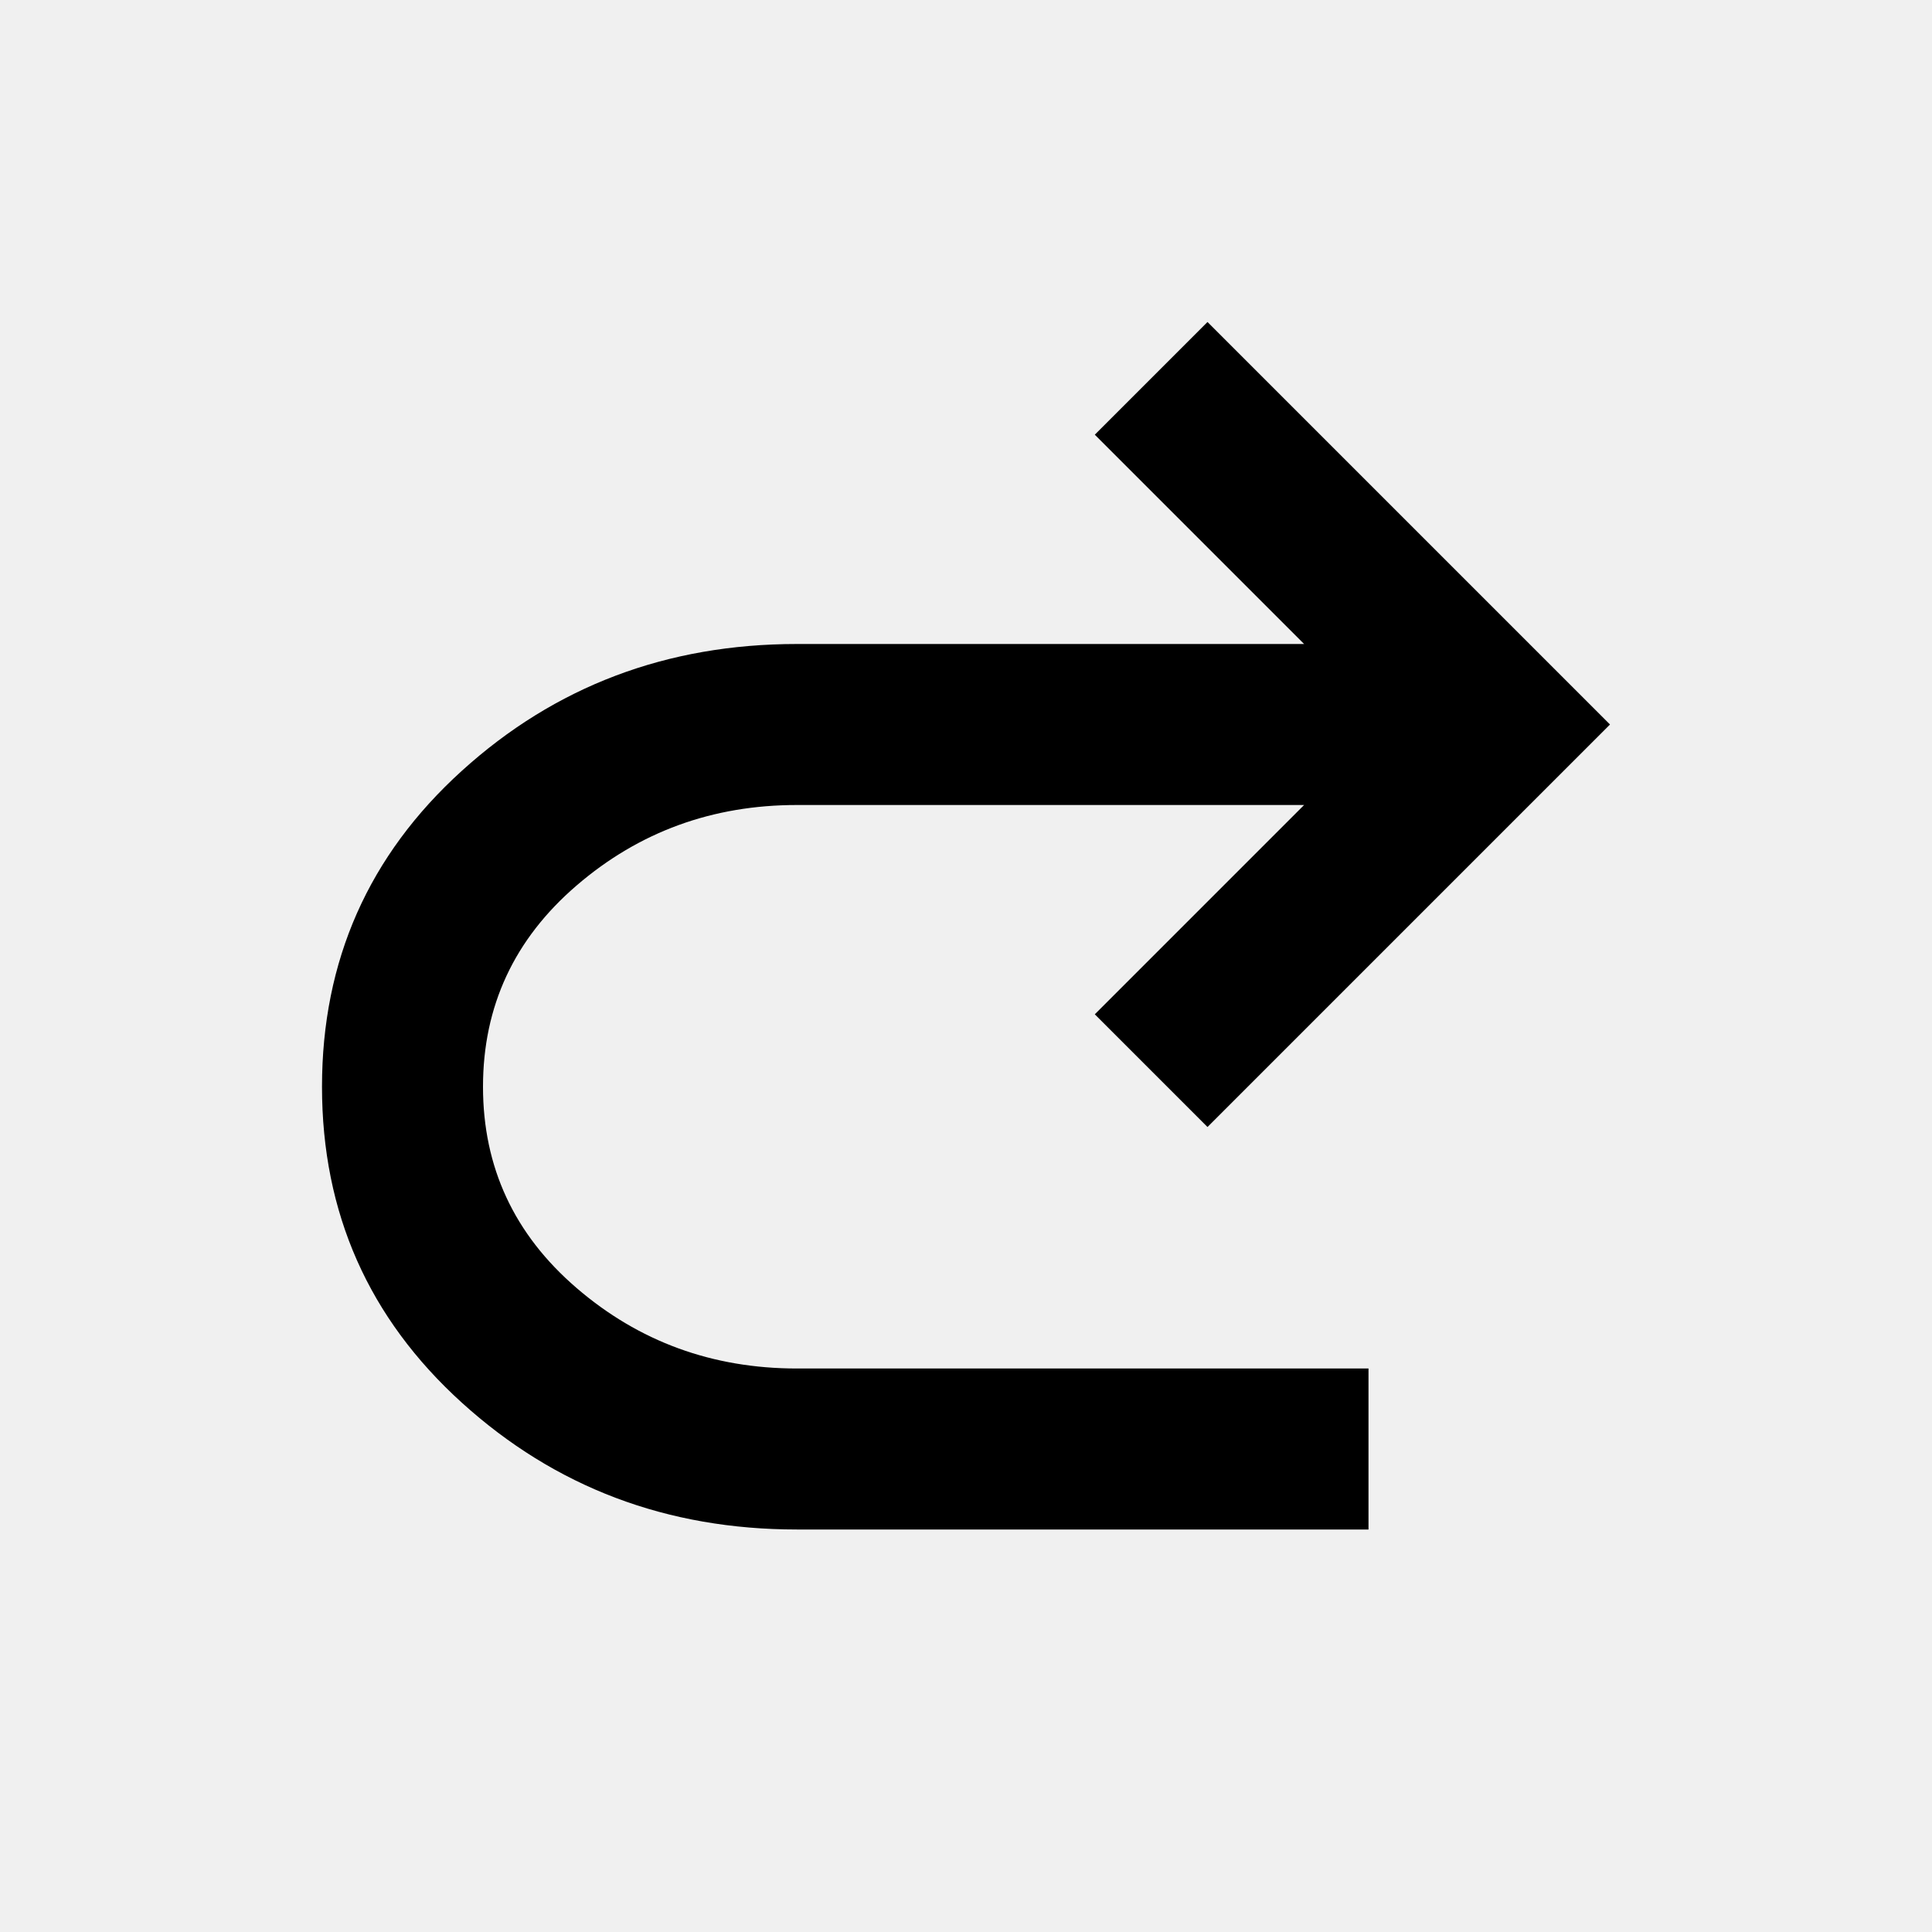
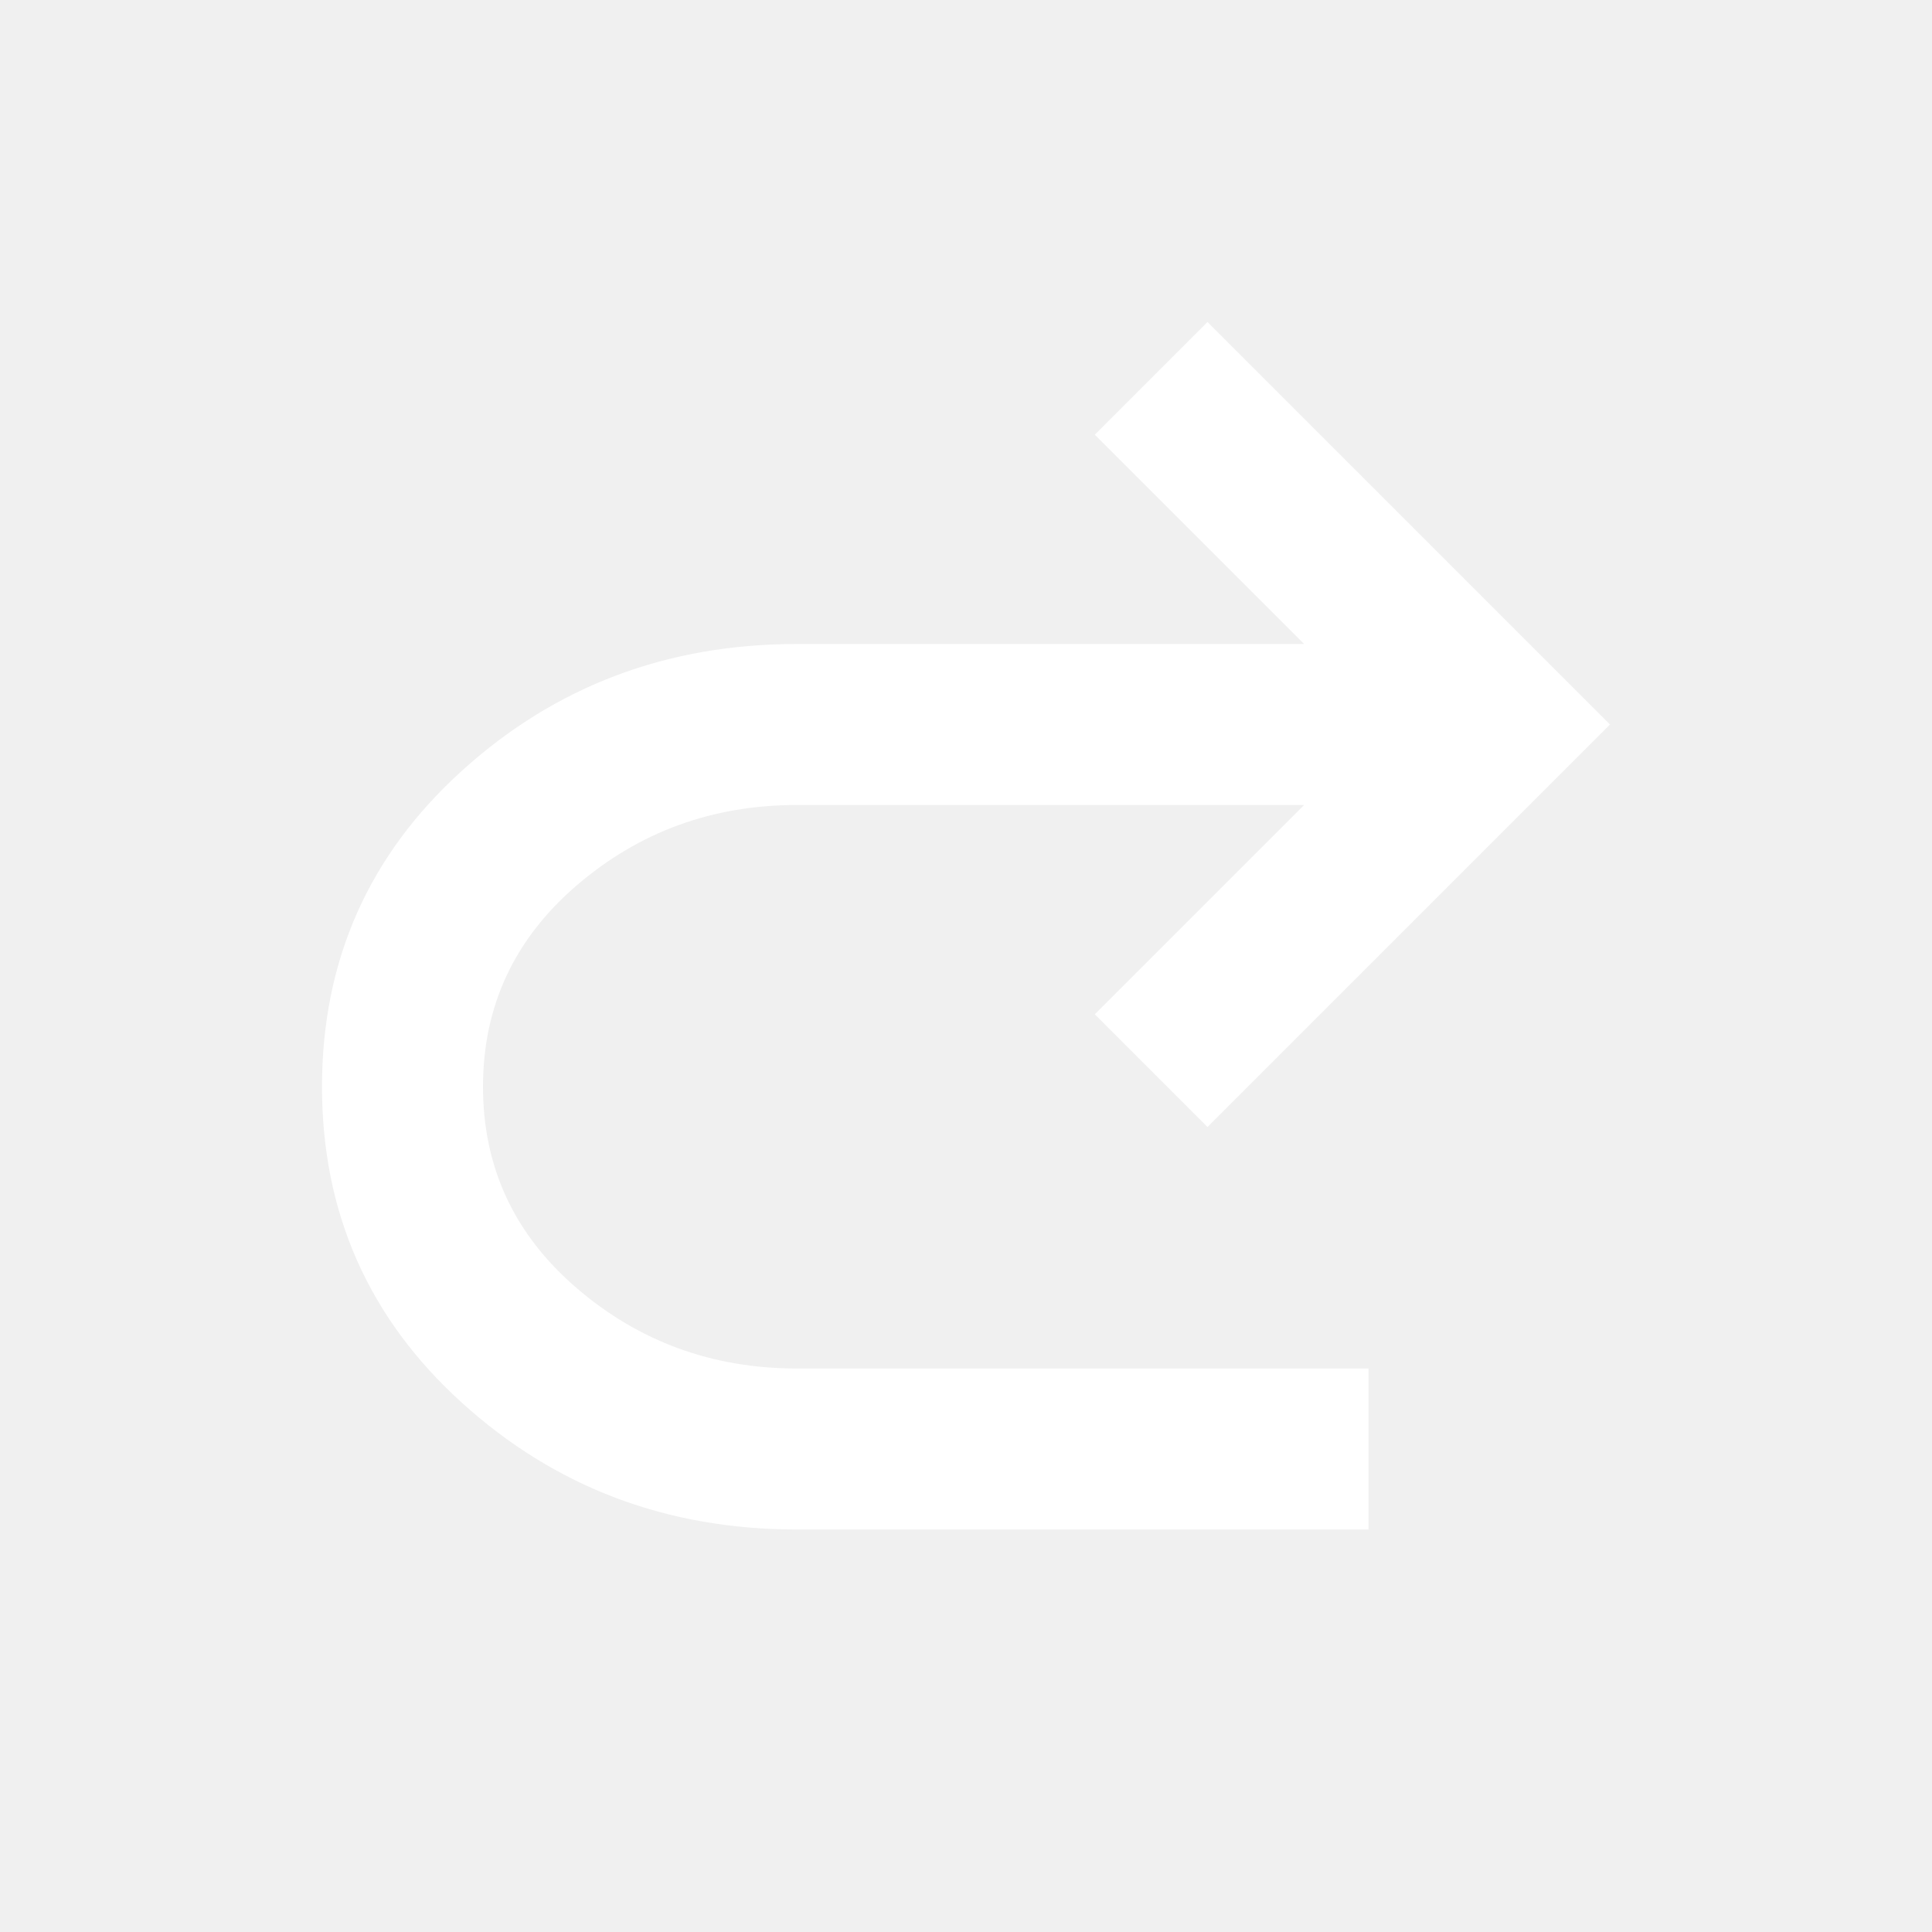
- <svg xmlns="http://www.w3.org/2000/svg" height="24px" viewBox="0 -960 960 960" width="24px" fill="#000000">
+ <svg xmlns="http://www.w3.org/2000/svg" height="24px" viewBox="0 -960 960 960" width="24px" fill="#ffffff">
  <path d="M396-200q-97 0-166.5-63T160-420q0-94 69.5-157T396-640h252L544-744l56-56 200 200-200 200-56-56 104-104H396q-63 0-109.5 40T240-420q0 60 46.5 100T396-280h284v80H396Z" />
</svg>
